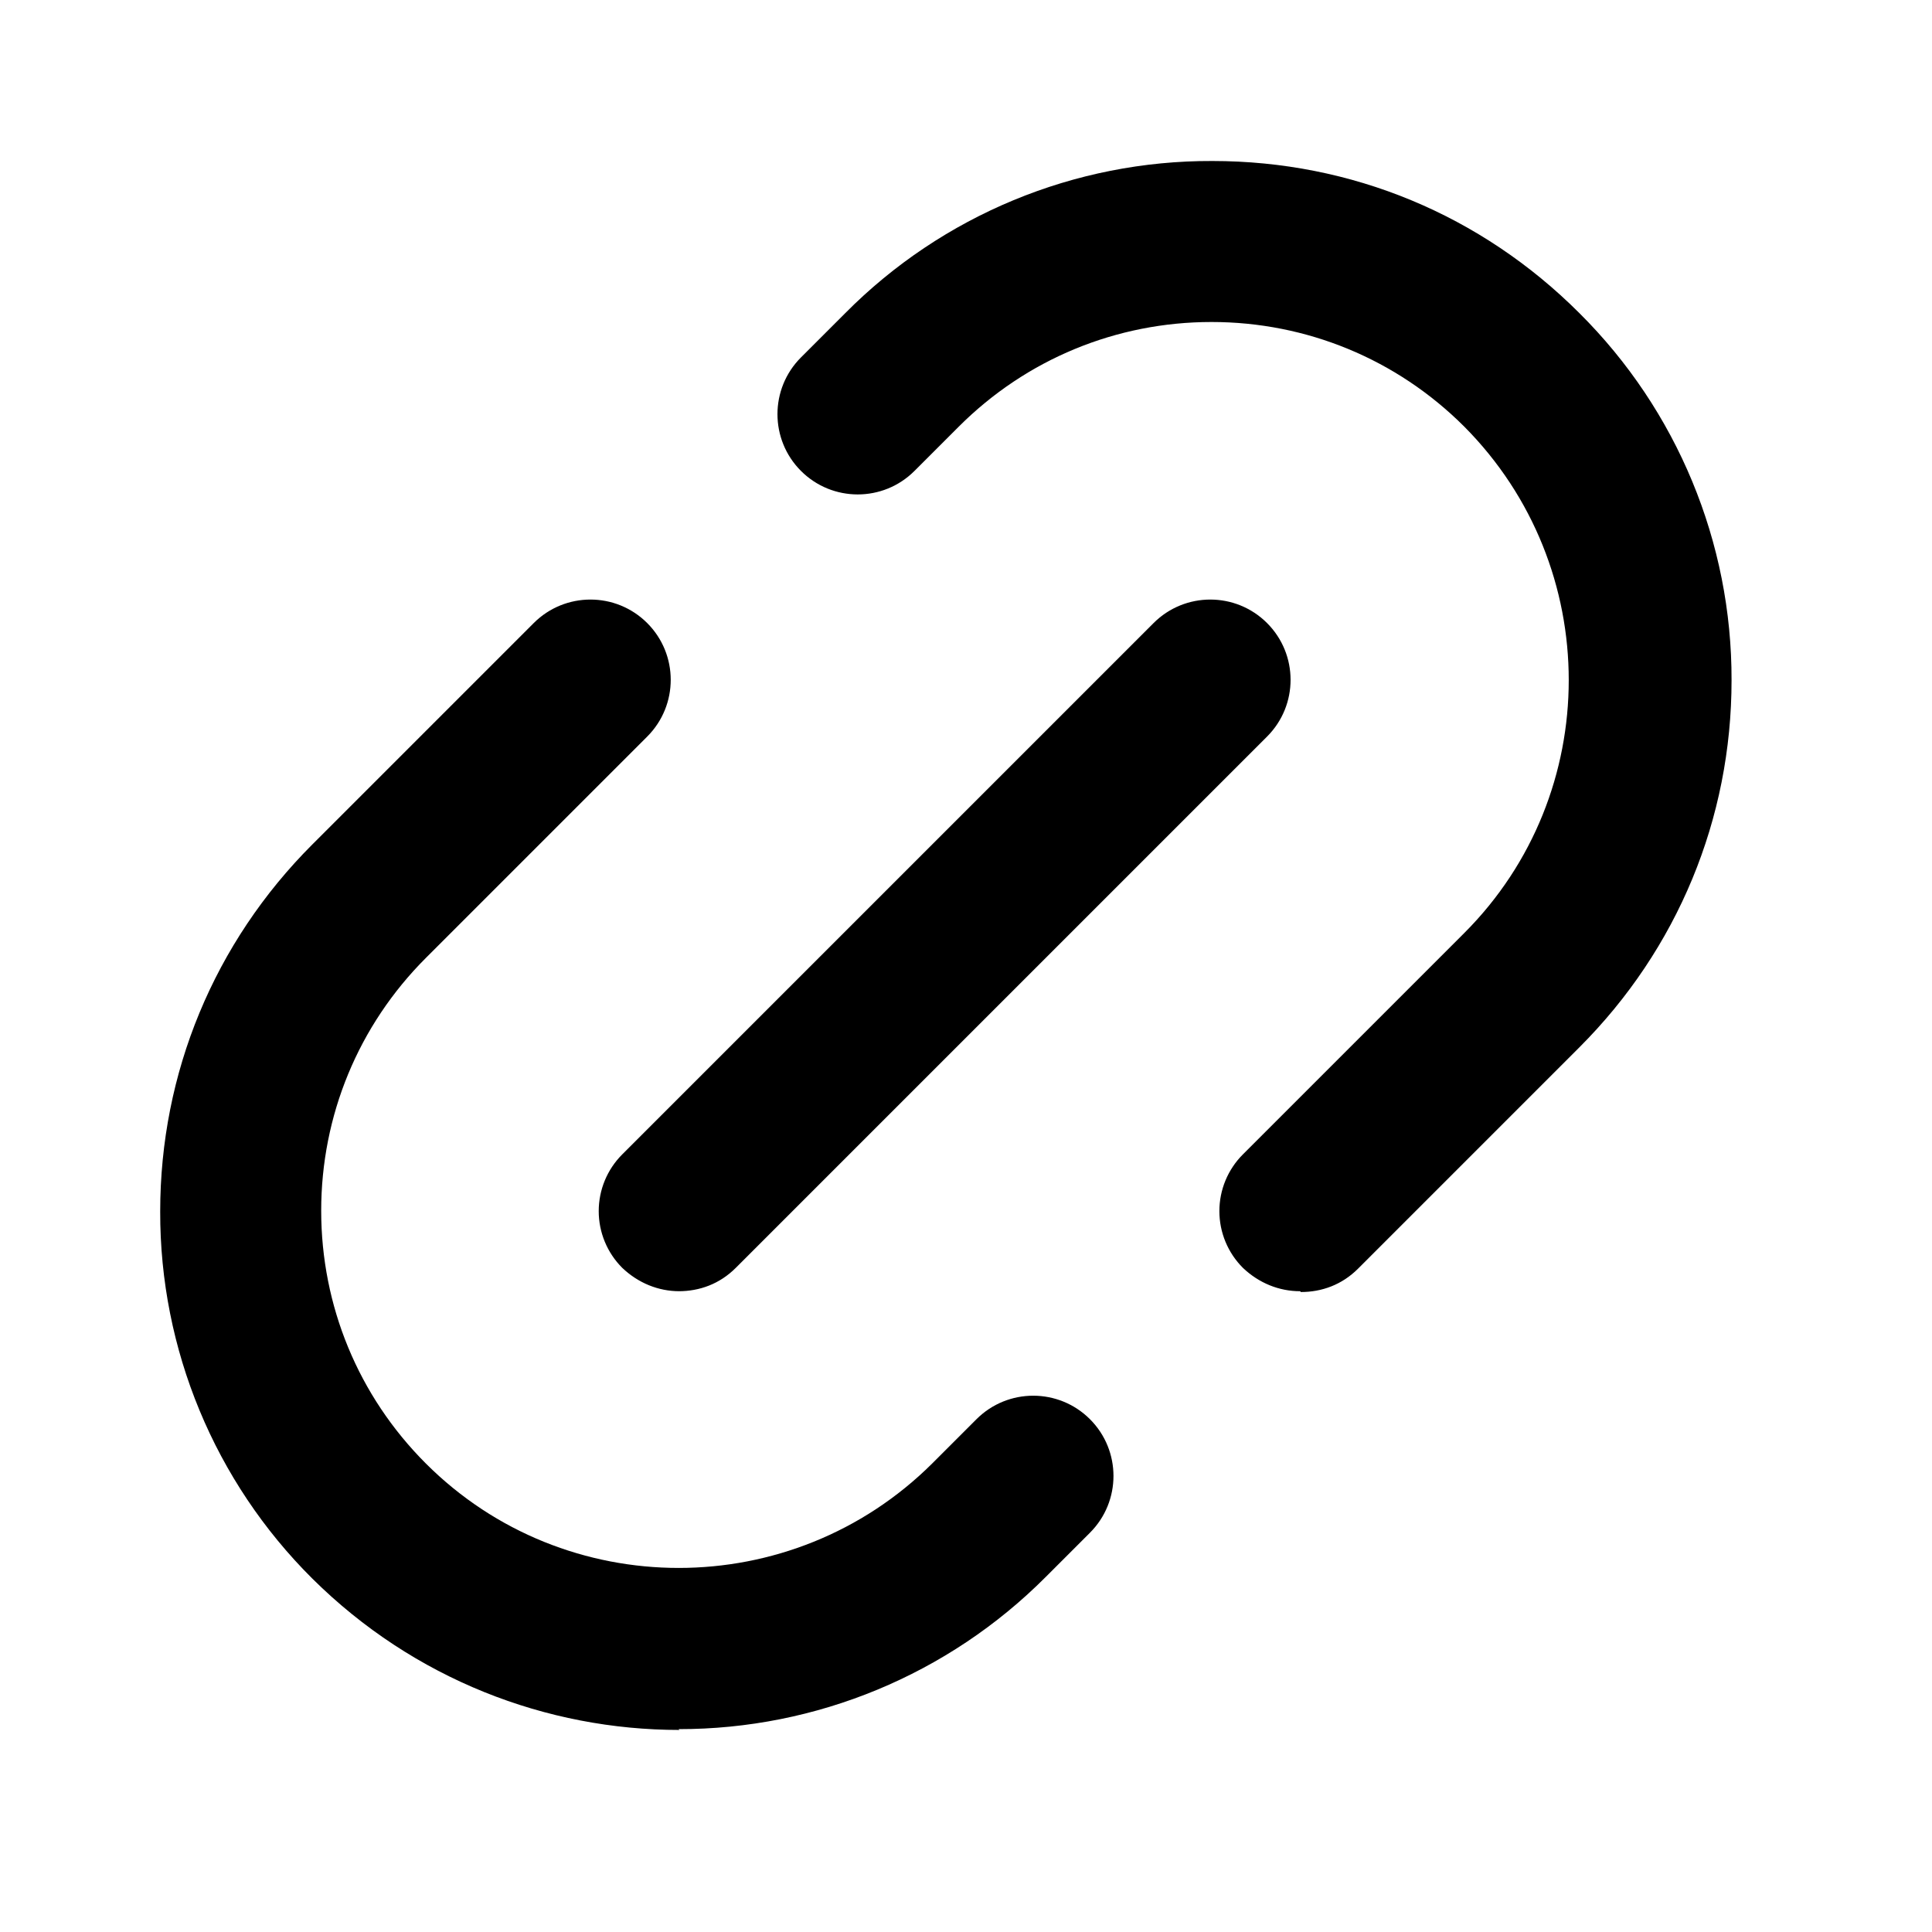
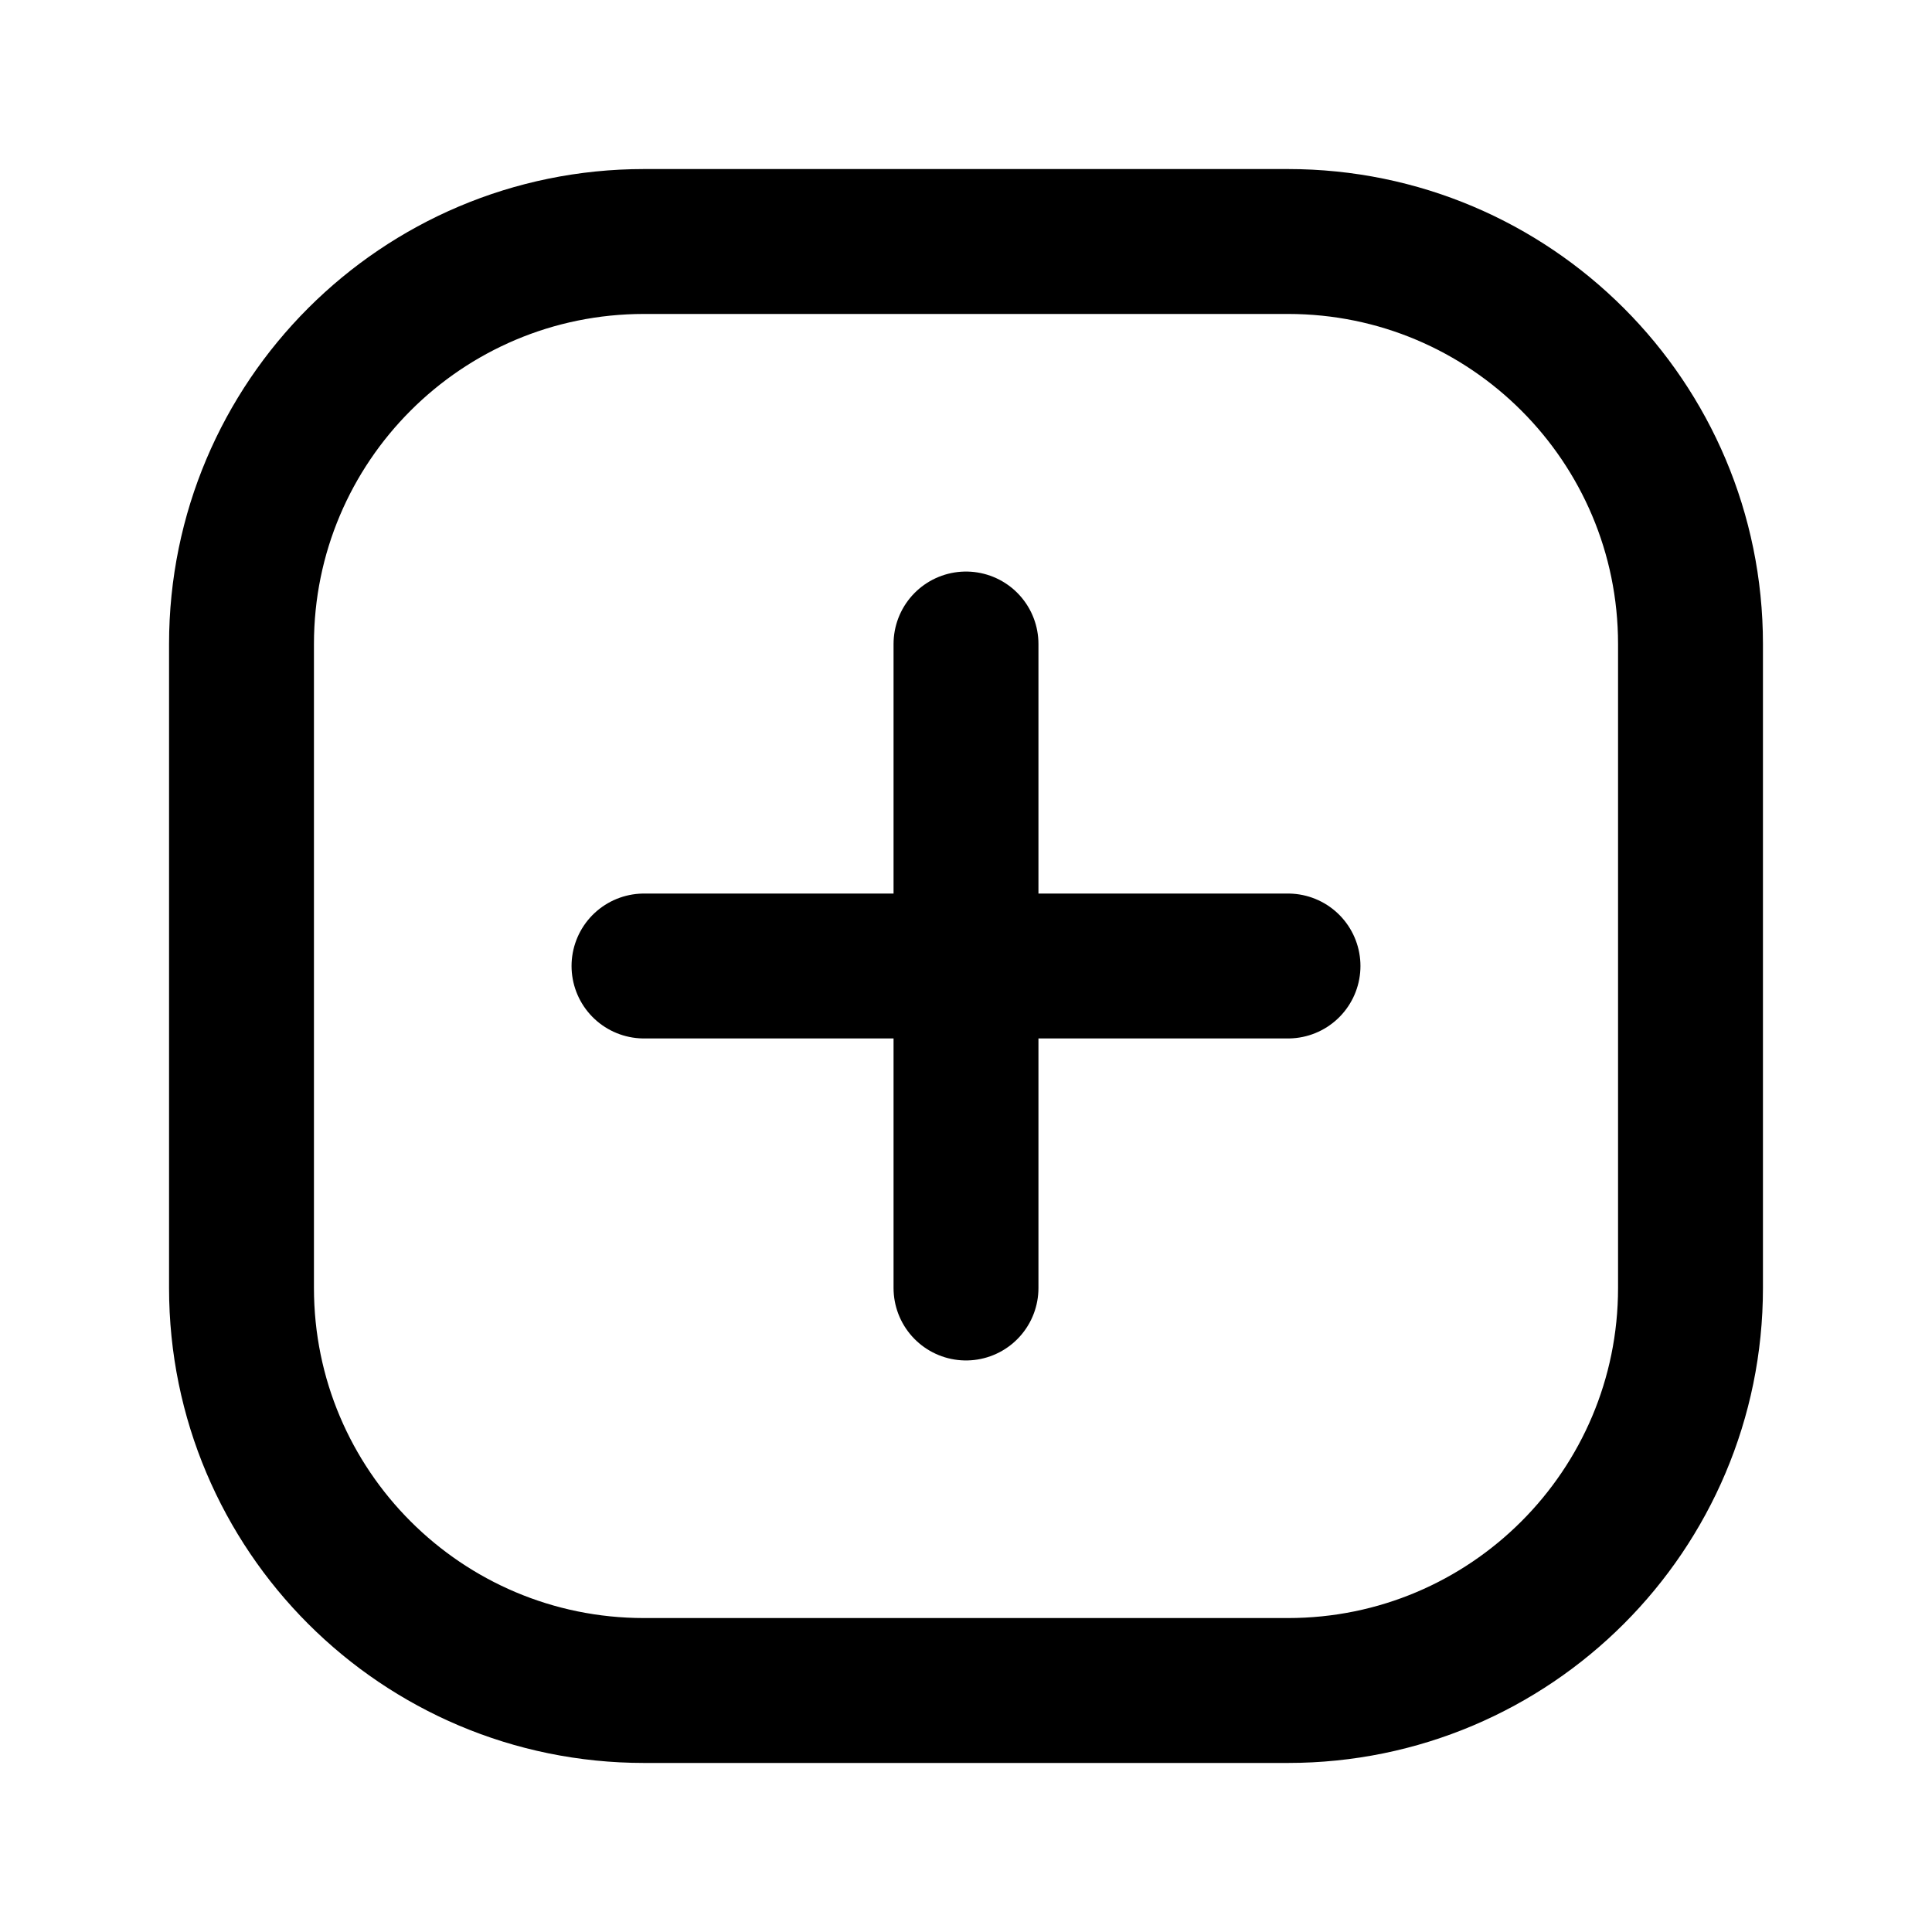
- <svg xmlns="http://www.w3.org/2000/svg" _ngcontent-ng-c3229594917="" data-test="icon" class="svg ng-star-inserted">
-   <defs>
-     <symbol _ngcontent-ng-c3702712826="" id="cu3-icon-link" viewBox="0 0 24 24" fill="currentColor" style="color: inherit;">
-       <path _ngcontent-ng-c3702712826="" d="M8.44 21.49c-1.65 0-3.3-.63-4.56-1.88a6.407 6.407 0 0 1-1.89-4.56c0-1.72.67-3.34 1.89-4.56l2.75-2.75a.996.996 0 1 1 1.41 1.41L5.29 11.9c-.84.84-1.3 1.96-1.3 3.14 0 1.18.46 2.3 1.3 3.14 1.73 1.73 4.55 1.73 6.29 0l.55-.55a.996.996 0 1 1 1.41 1.41l-.55.55a6.429 6.429 0 0 1-4.56 1.89l.01.01Zm7.71-5.45c-.26 0-.51-.1-.71-.29a.996.996 0 0 1 0-1.41l2.75-2.75c1.73-1.73 1.73-4.55 0-6.29-.84-.84-1.96-1.3-3.14-1.3-1.18 0-2.3.46-3.14 1.3l-.55.55a.996.996 0 1 1-1.41-1.41l.55-.55A6.39 6.39 0 0 1 15.06 2c1.73 0 3.34.67 4.56 1.89a6.407 6.407 0 0 1 1.89 4.56c0 1.72-.67 3.34-1.89 4.56l-2.75 2.75c-.2.2-.45.29-.71.29l-.01-.01Zm-7.71 0c-.26 0-.51-.1-.71-.29a.996.996 0 0 1 0-1.41l6.6-6.6a.996.996 0 1 1 1.41 1.41l-6.6 6.6c-.2.2-.45.29-.71.29h.01Z" style="color: inherit;" />
-     </symbol>
-   </defs>
-   <use _ngcontent-ng-c3229594917="" href="#cu3-icon-link" />
+ <svg xmlns="http://www.w3.org/2000/svg" width="24" height="24" viewBox="0 0 24 24" fill="none">
+   <rect x="3" y="3" width="18" height="18" rx="5" stroke="currentColor" stroke-width="1.8" />
+   <path d="M8 12h8M12 8v8" stroke="currentColor" stroke-width="1.8" stroke-linecap="round" />
</svg>
